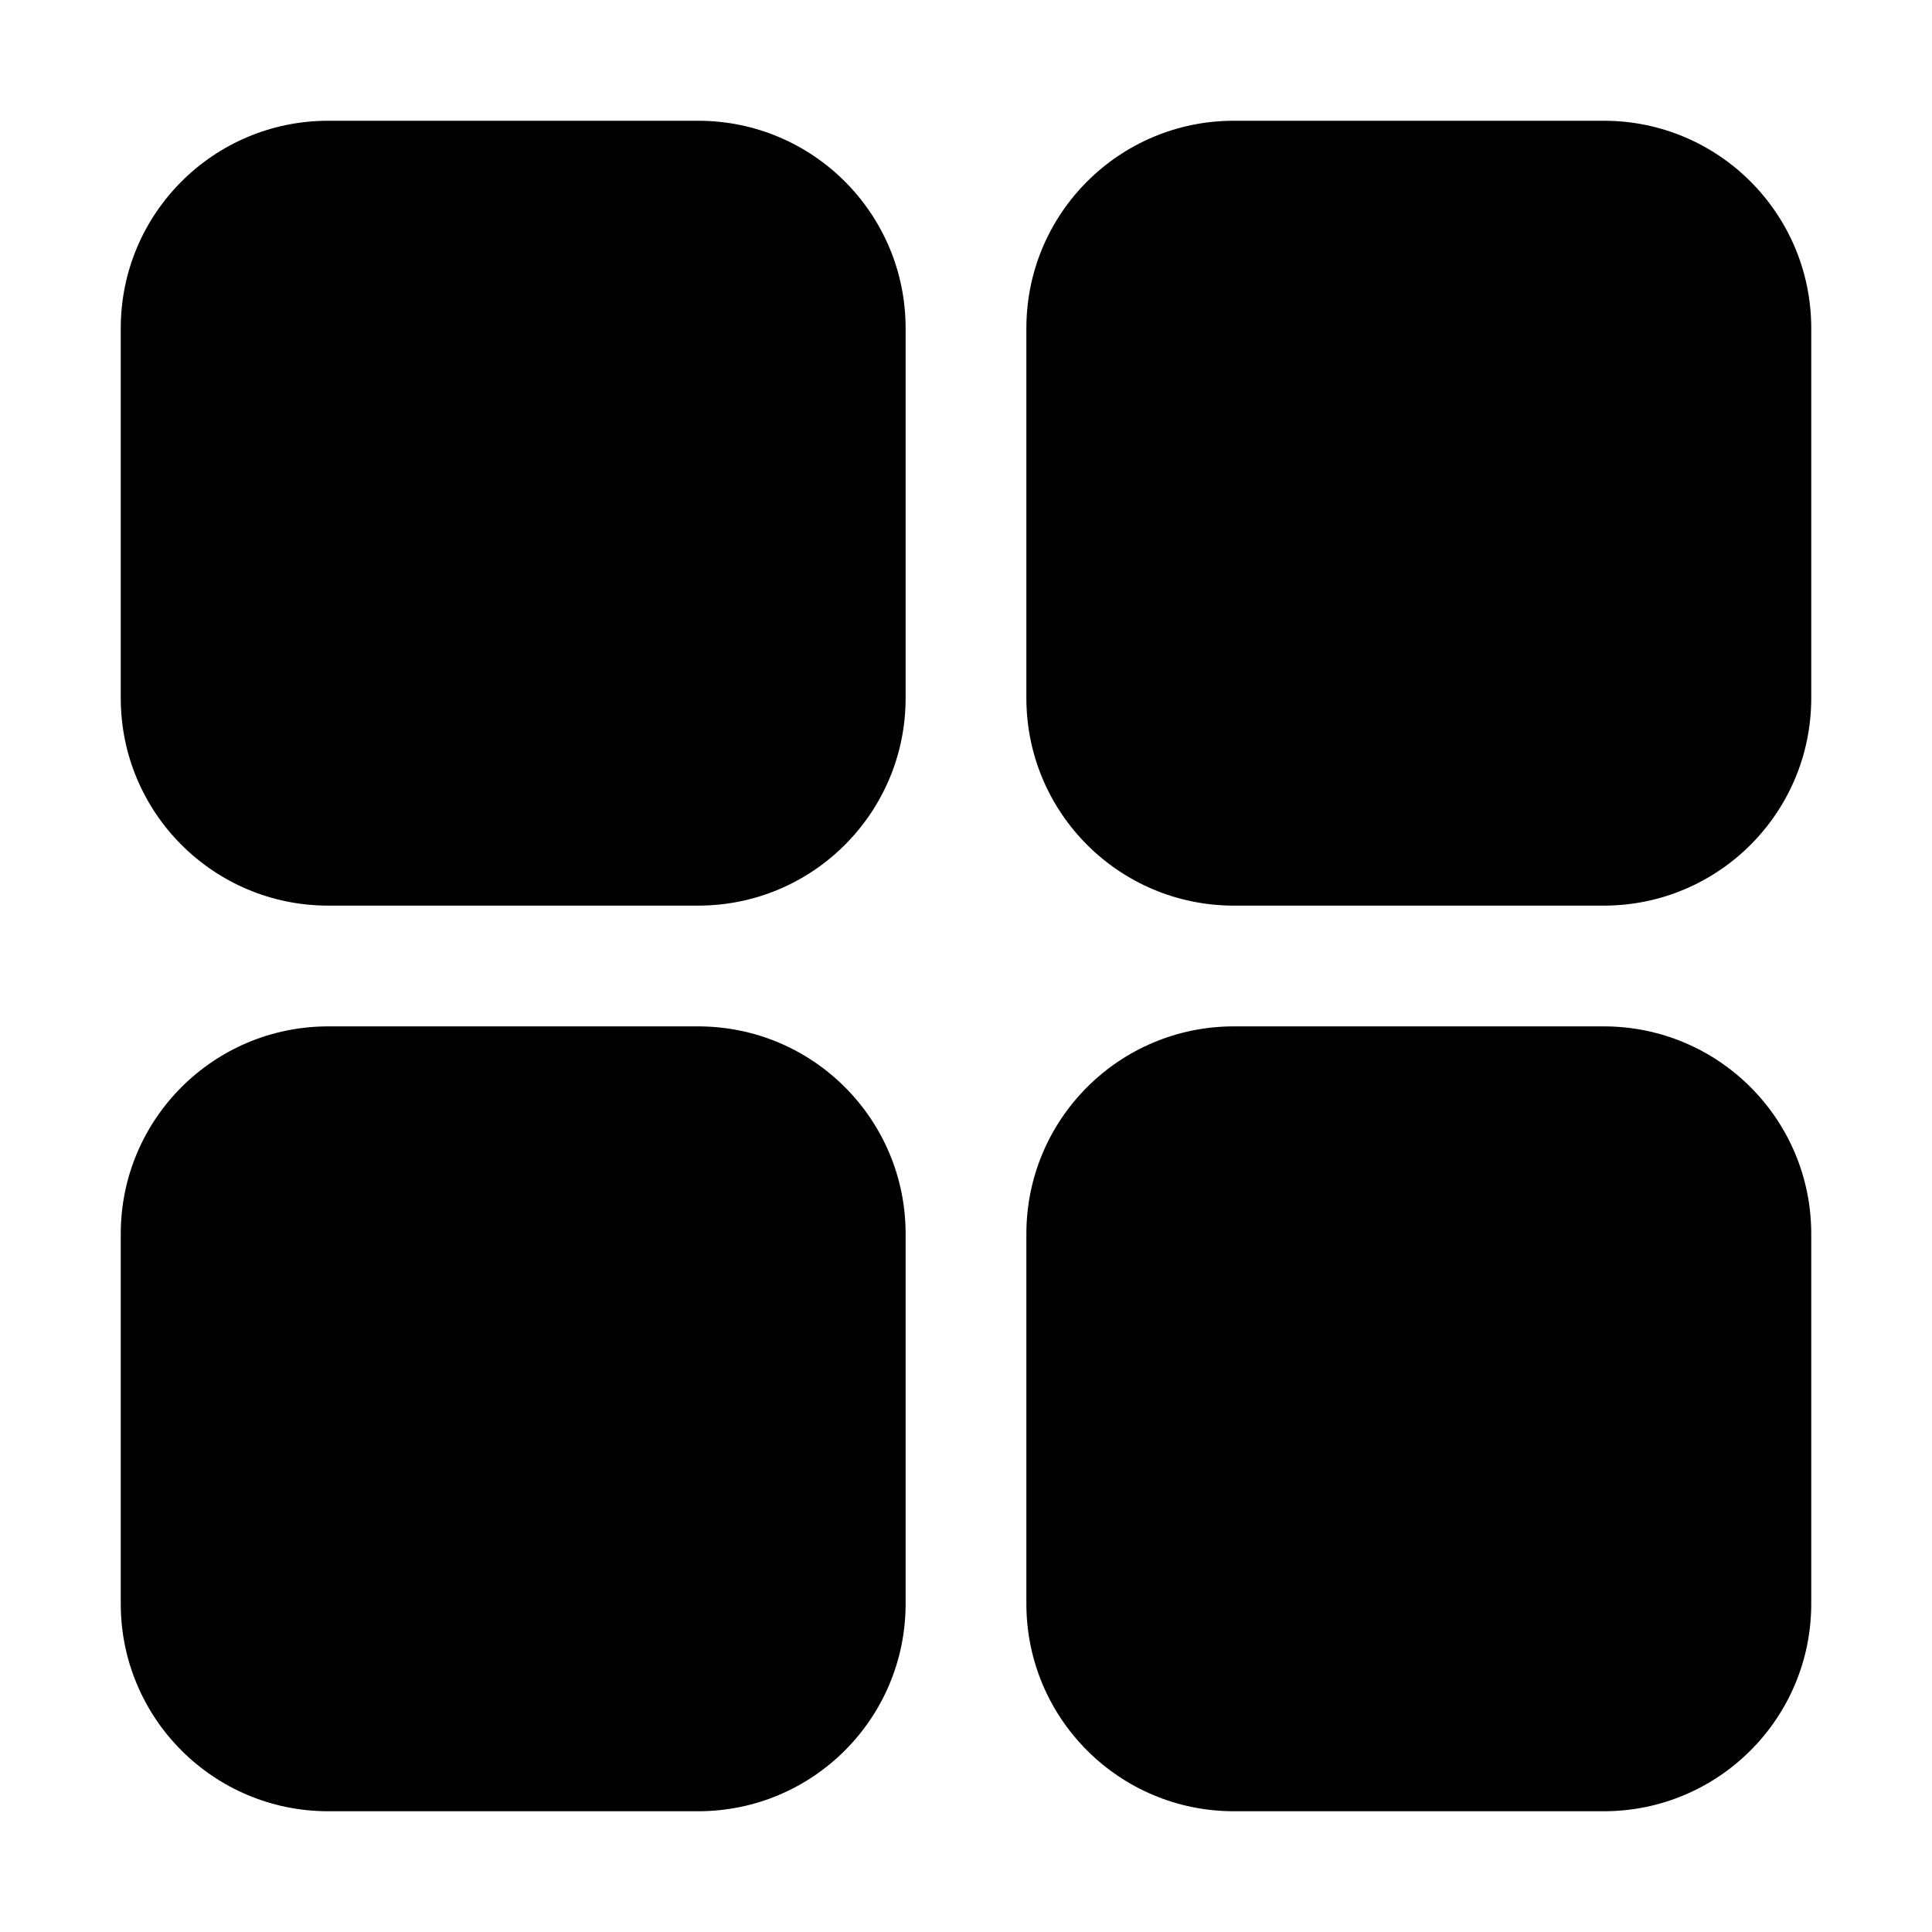
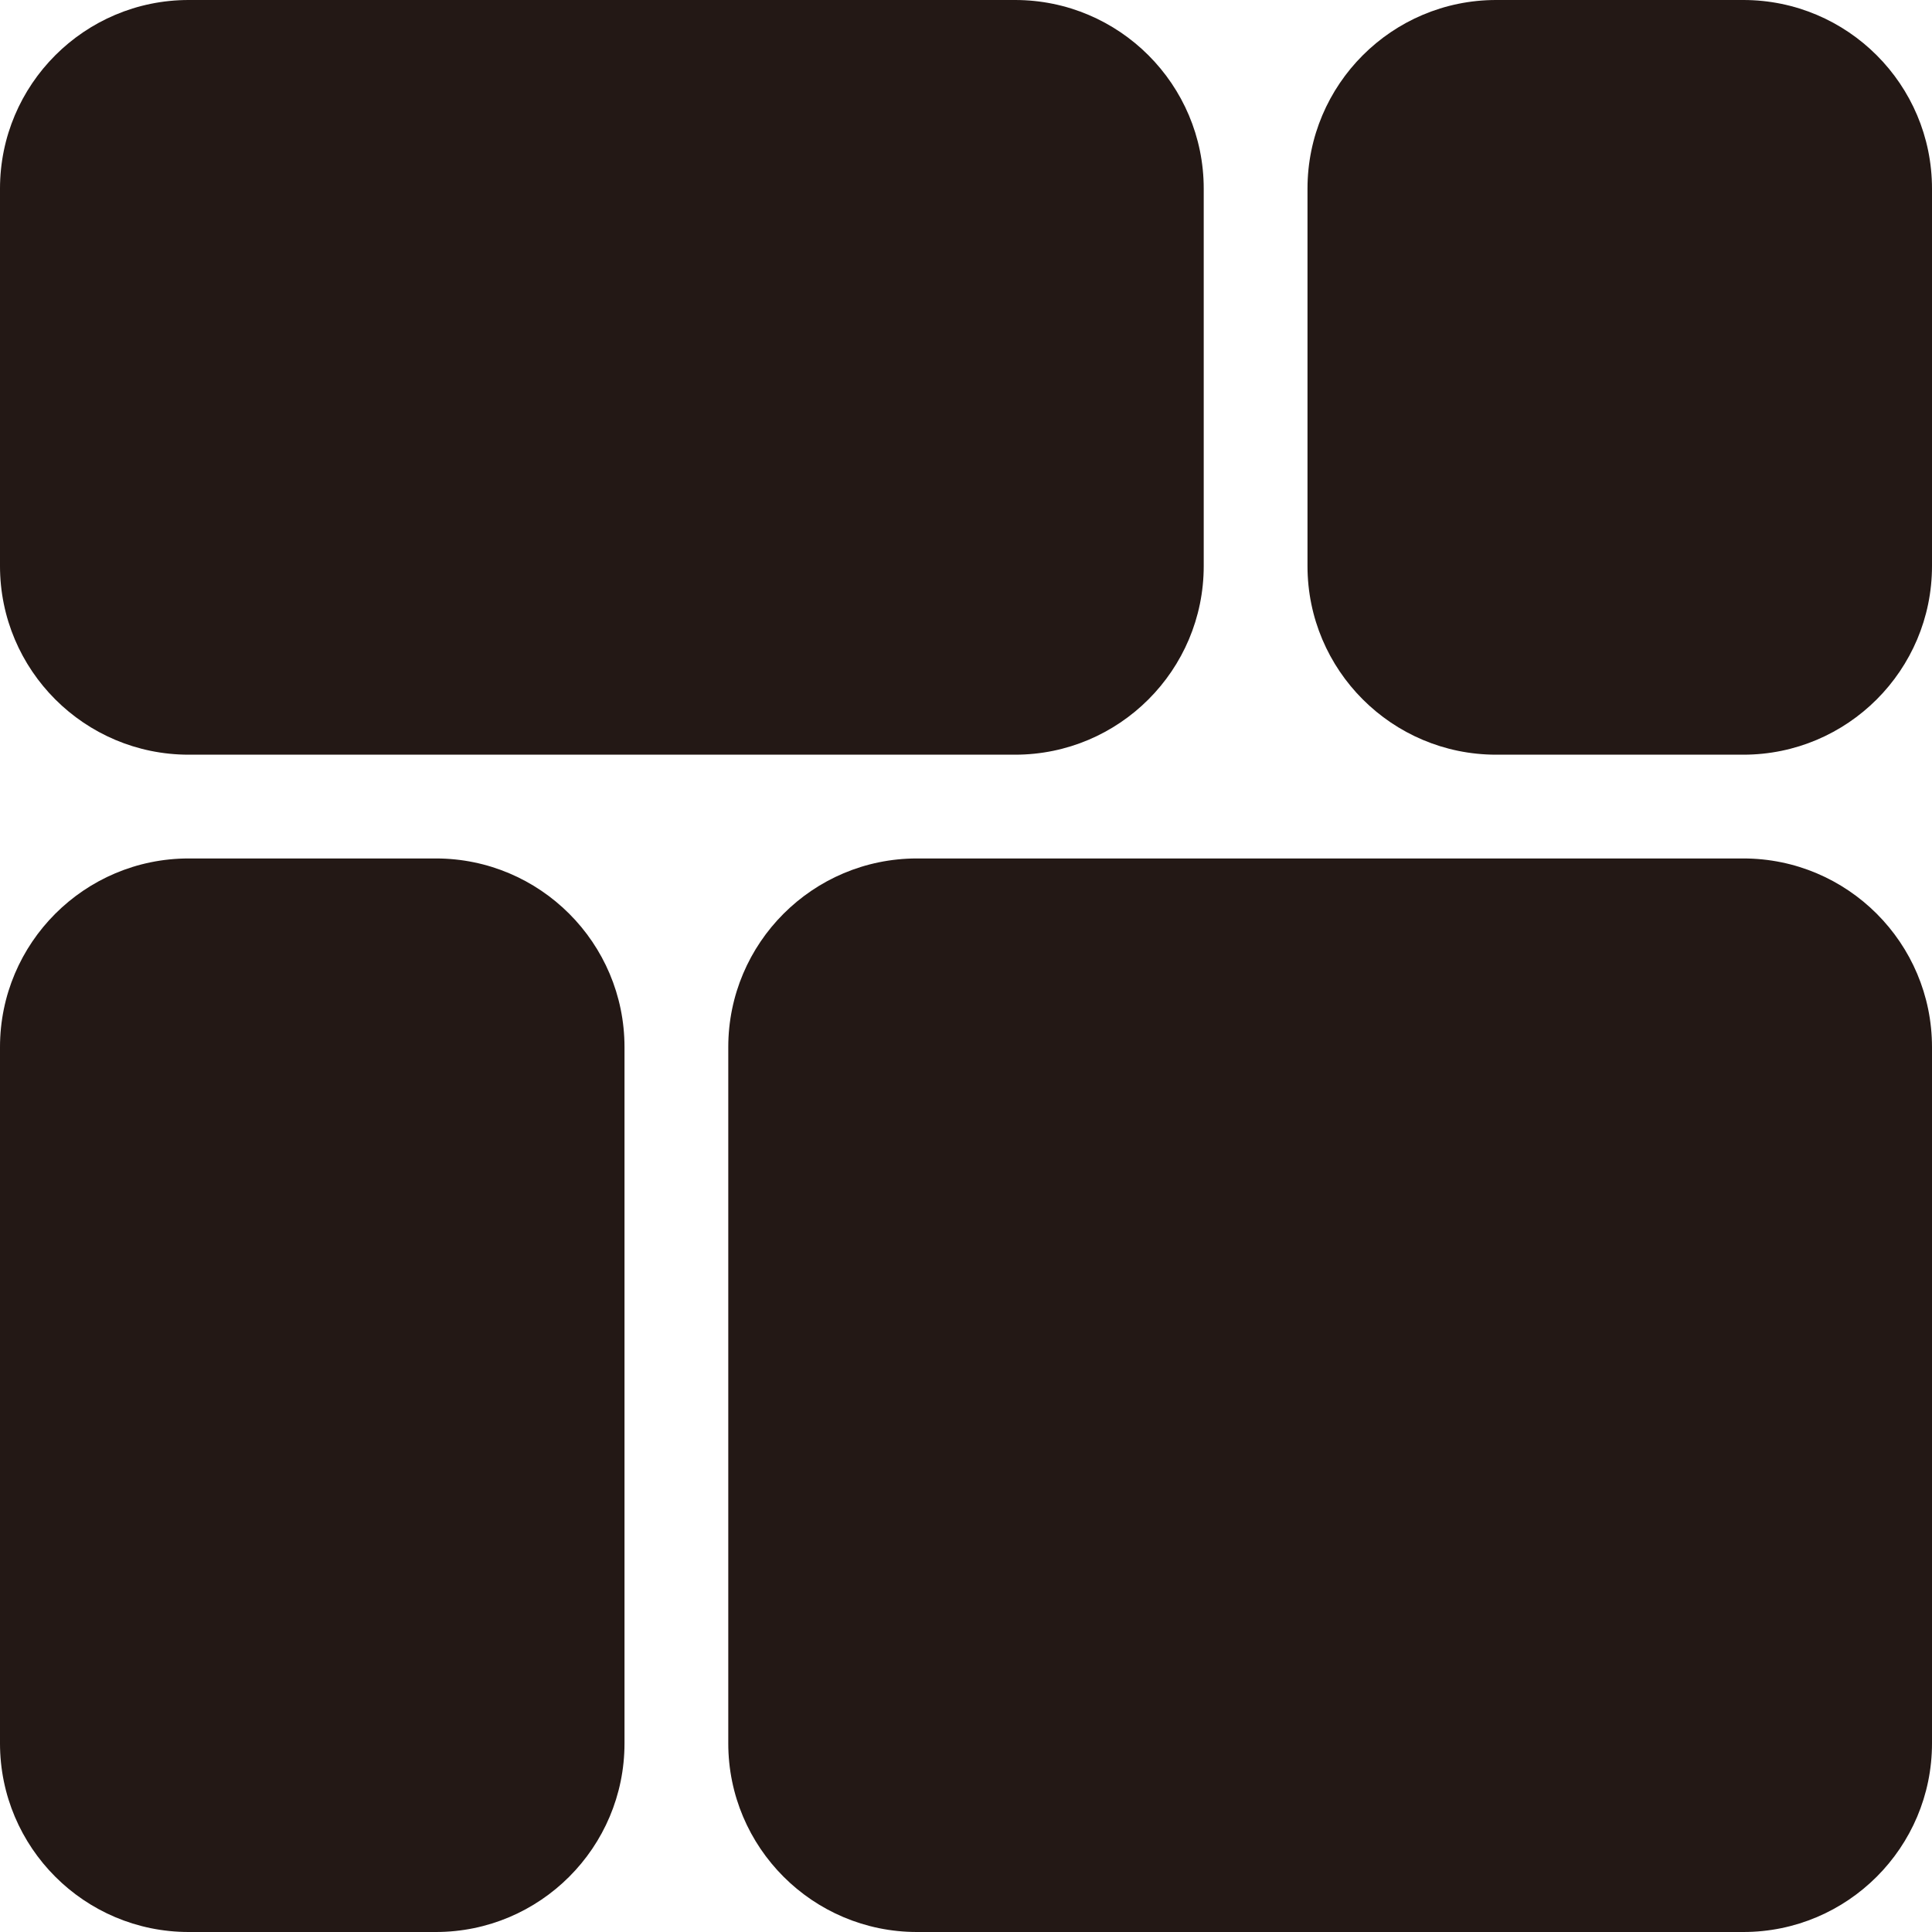
- <svg xmlns="http://www.w3.org/2000/svg" version="1.1" id="图层_1" x="0px" y="0px" viewBox="0 0 512 512" style="enable-background:new 0 0 512 512;" xml:space="preserve">
-   <path d="M185,240H87c-30.4,0-55-24.6-55-55V87c0-30.4,24.6-55,55-55h98c30.4,0,55,24.6,55,55v98C240,215.4,215.4,240,185,240z" />
-   <path d="M425,240h-98c-30.4,0-55-24.6-55-55V87c0-30.4,24.6-55,55-55h98c30.4,0,55,24.6,55,55v98C480,215.4,455.4,240,425,240z" />
-   <path d="M185,480H87c-30.4,0-55-24.6-55-55v-98c0-30.4,24.6-55,55-55h98c30.4,0,55,24.6,55,55v98C240,455.4,215.4,480,185,480z" />
-   <path d="M425,480h-98c-30.4,0-55-24.6-55-55v-98c0-30.4,24.6-55,55-55h98c30.4,0,55,24.6,55,55v98C480,455.4,455.4,480,425,480z" />
+ <svg xmlns="http://www.w3.org/2000/svg" t="1770546254495" class="icon" viewBox="0 0 1024 1024" version="1.1" p-id="13589" width="200" height="200">
+   <path d="M538 0H100C44.8 0 0 44.8 0 100v200c0 55.2 44.8 100 100 100h438c55.2 0 100-44.8 100-100V100C638 44.8 593.2 0 538 0zM231 455H100C44.8 455 0 499.8 0 555v369c0 55.2 44.8 100 100 100h131c55.2 0 100-44.8 100-100V555c0-55.2-44.8-100-100-100z m693 0H486c-55.2 0-100 44.8-100 100v369c0 55.2 44.8 100 100 100h438c55.2 0 100-44.8 100-100V555c0-55.2-44.8-100-100-100z m0-455H793c-55.2 0-100 44.8-100 100v200c0 55.2 44.8 100 100 100h131c55.2 0 100-44.8 100-100V100c0-55.2-44.8-100-100-100z" fill="#231815" p-id="13590" />
</svg>
